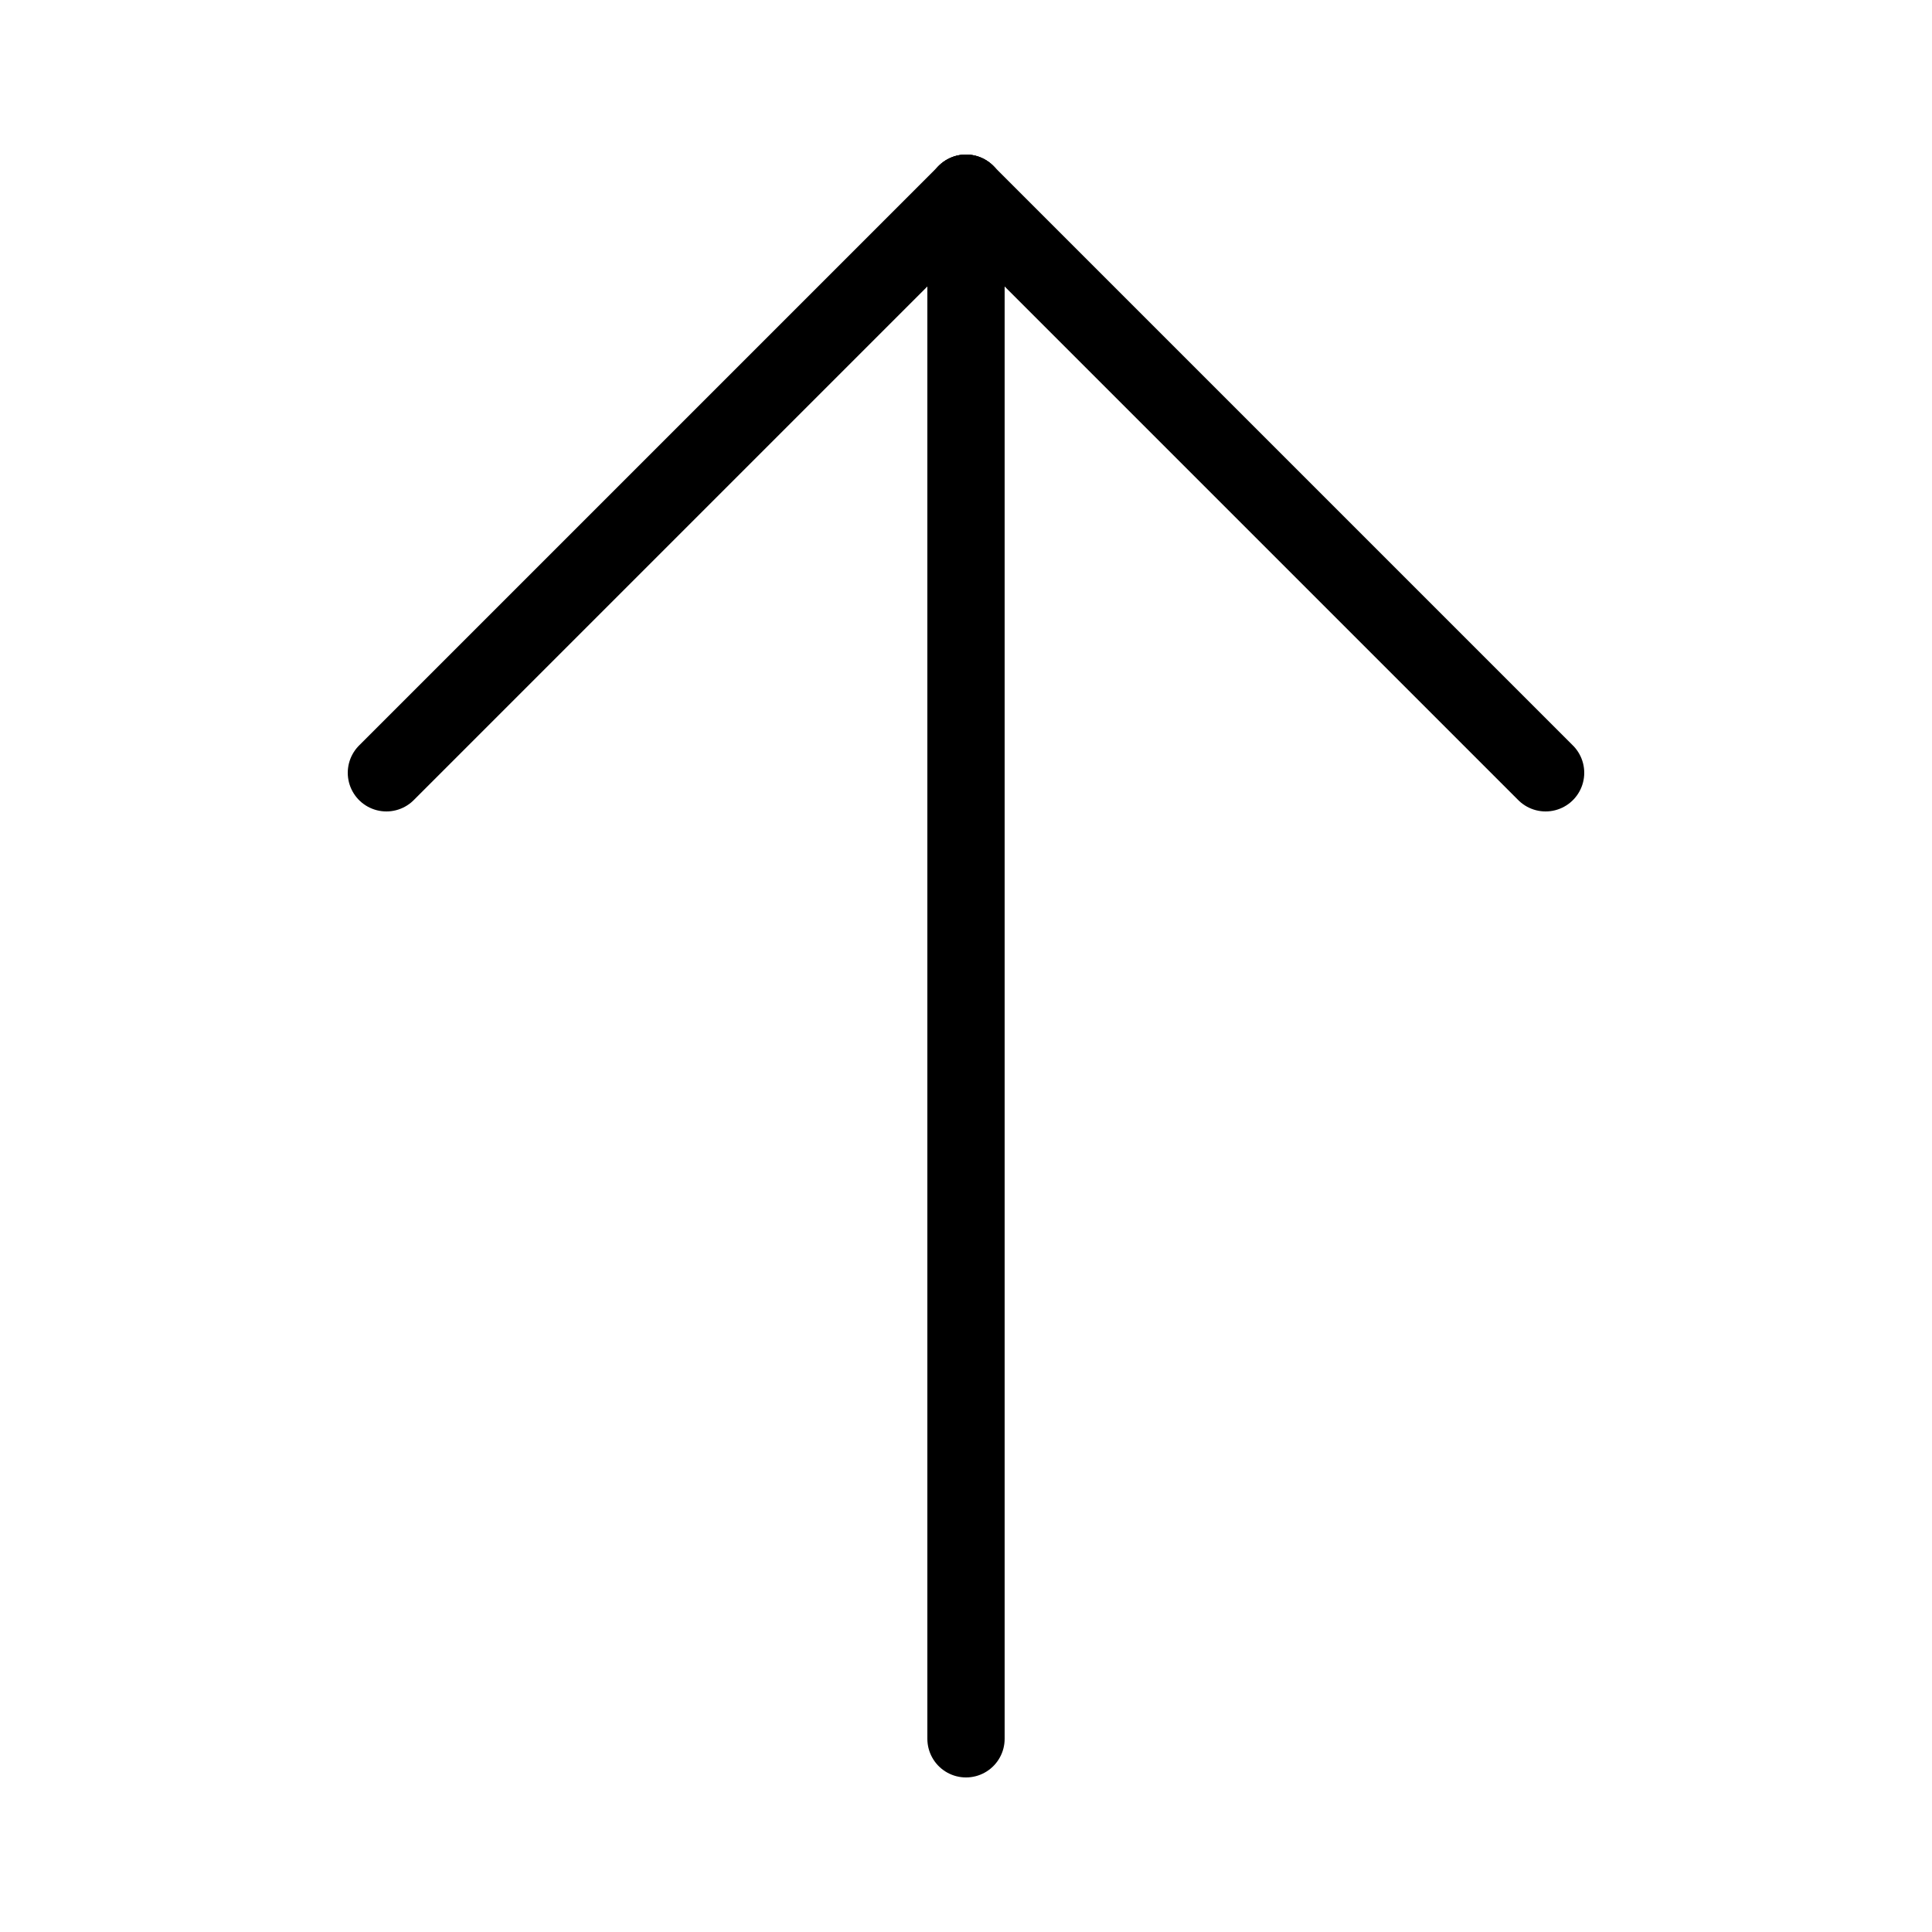
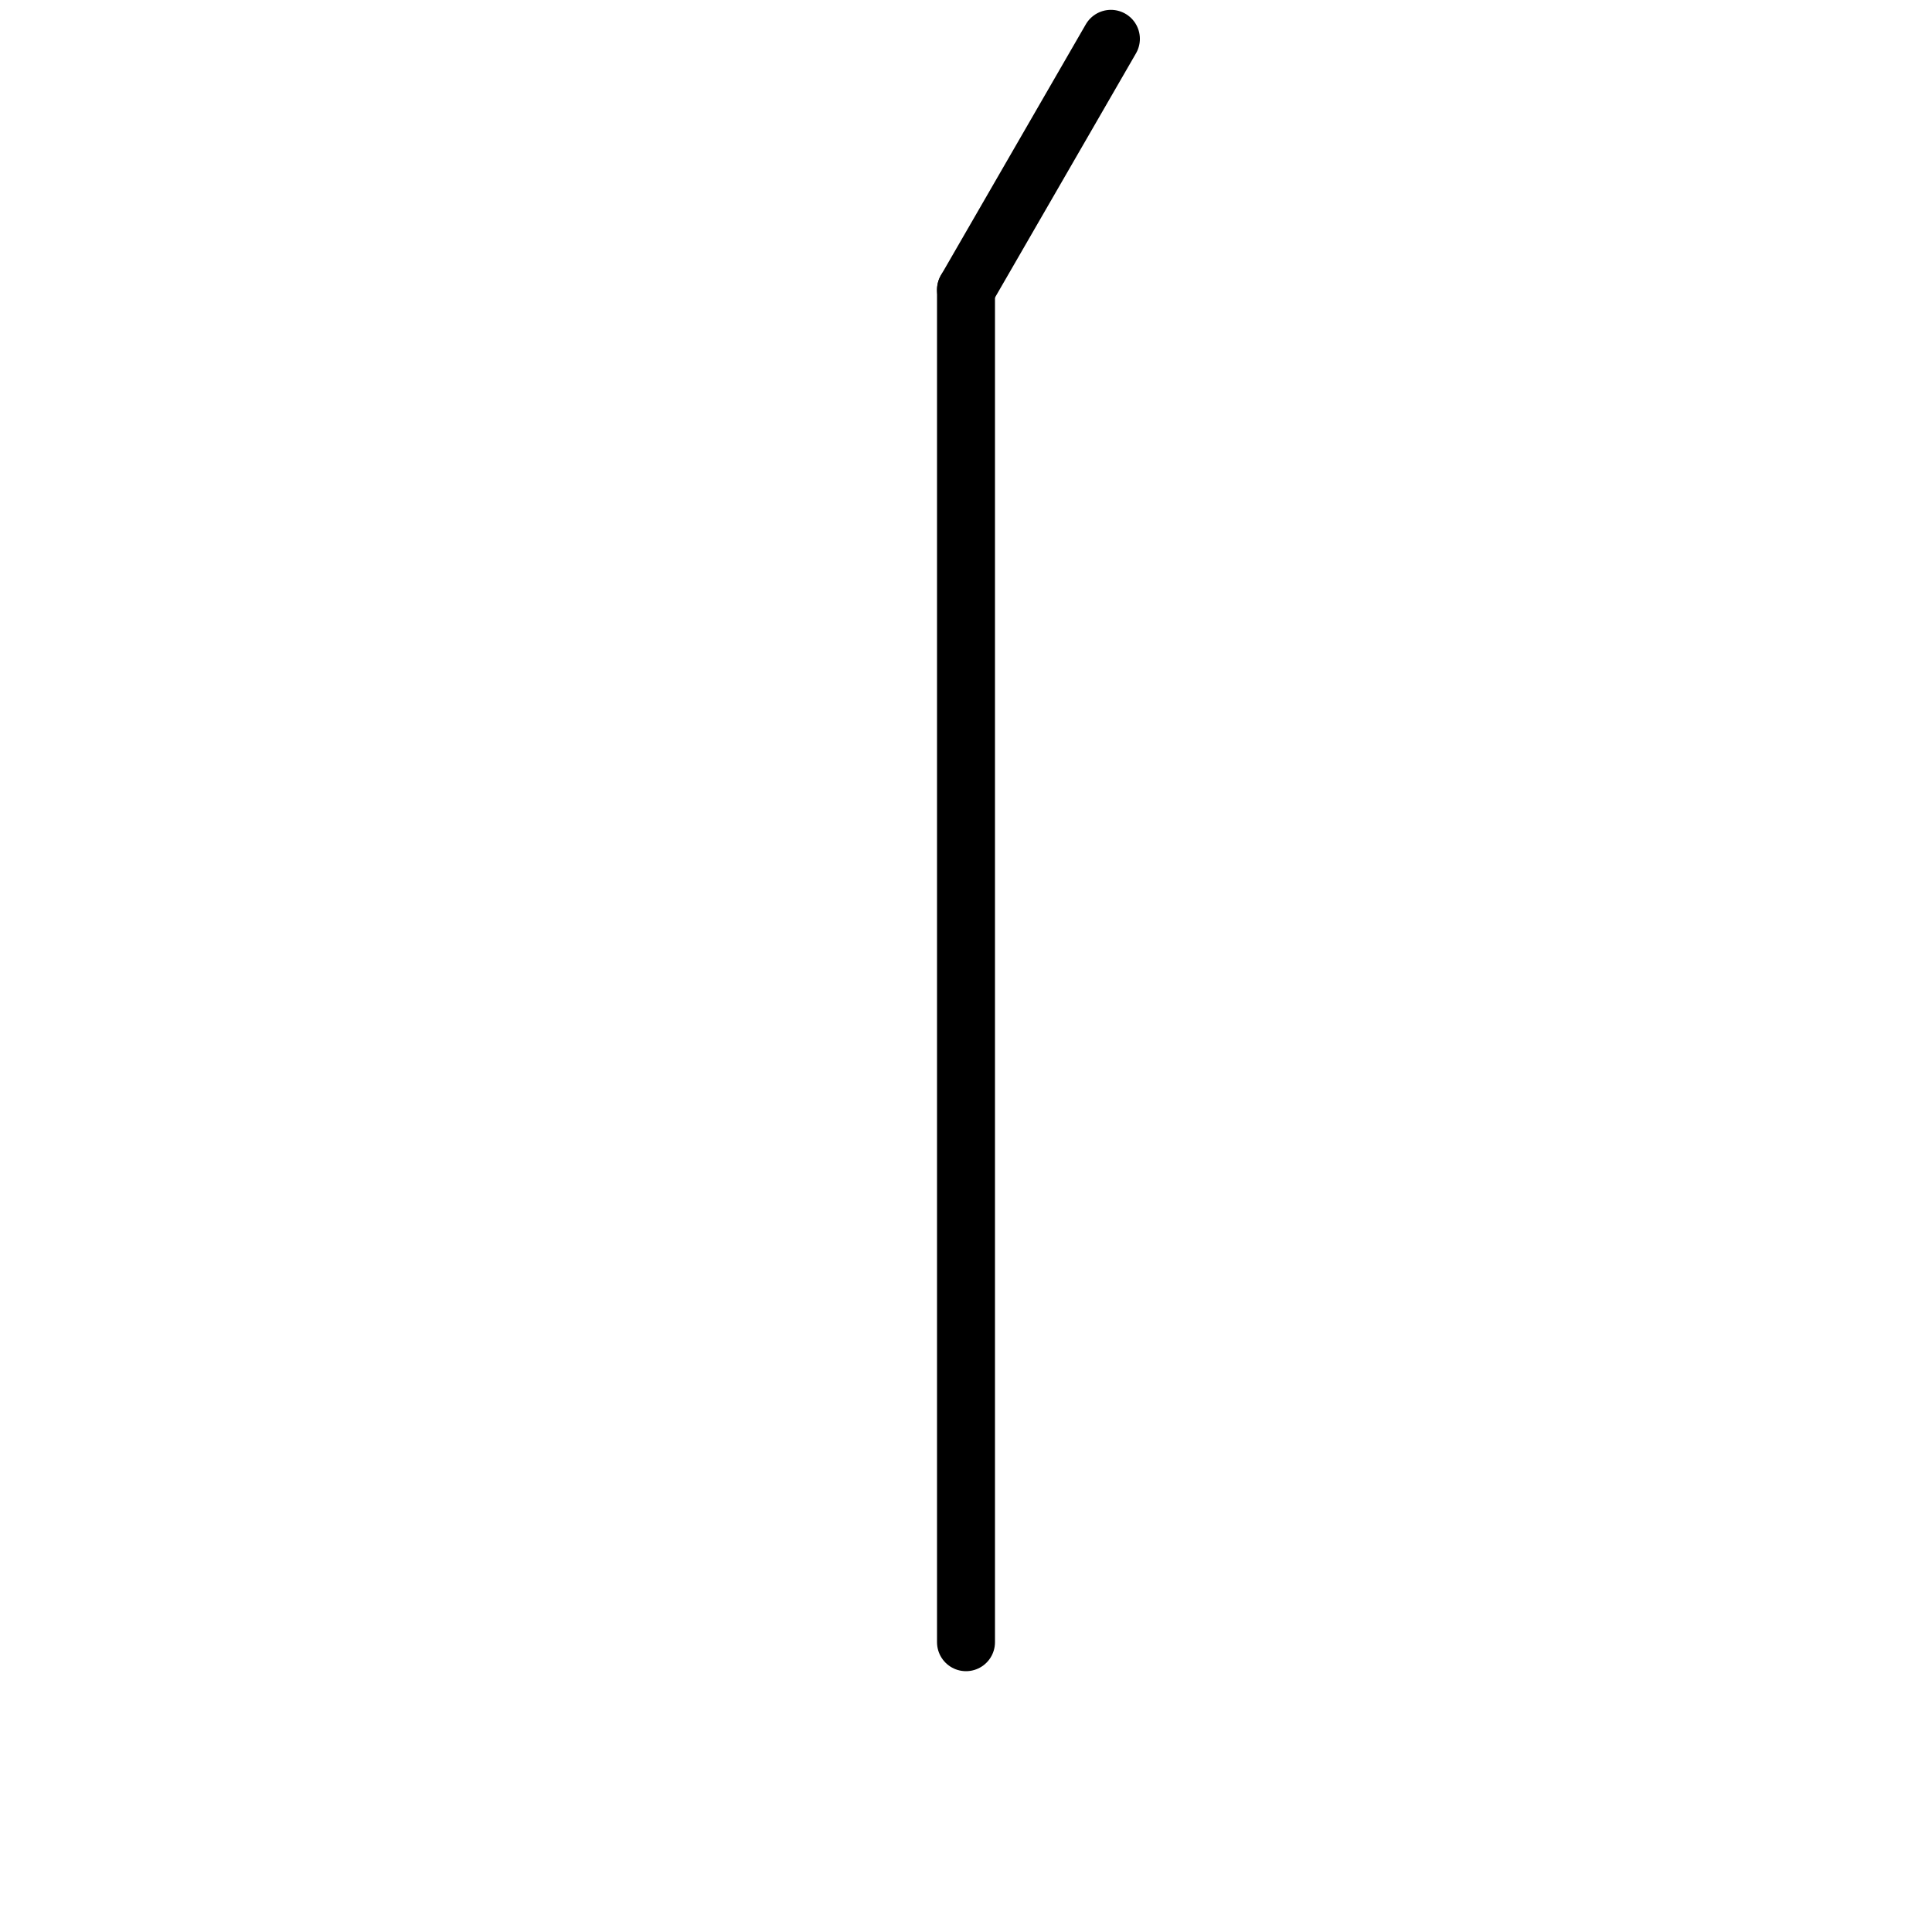
<svg xmlns="http://www.w3.org/2000/svg" viewBox="0 0 100 100" width="100" height="100">
-   <line x1="50.0" y1="10" x2="50.0" y2="90" stroke="black" stroke-width="4" stroke-linecap="round" />
-   <line x1="50.0" y1="10" x2="20.0" y2="40" stroke="black" stroke-width="4" stroke-linecap="round" />
-   <line x1="50.0" y1="10" x2="80.0" y2="40" stroke="black" stroke-width="4" stroke-linecap="round" />
+   <line x1="50.0" y1="15" x2="50.0" y2="85" stroke="black" stroke-width="3" stroke-linecap="round" />
+   <line x1="50.0" y1="15" x2="57.5" y2="2.01" stroke="black" stroke-width="3" stroke-linecap="round" />
</svg>
